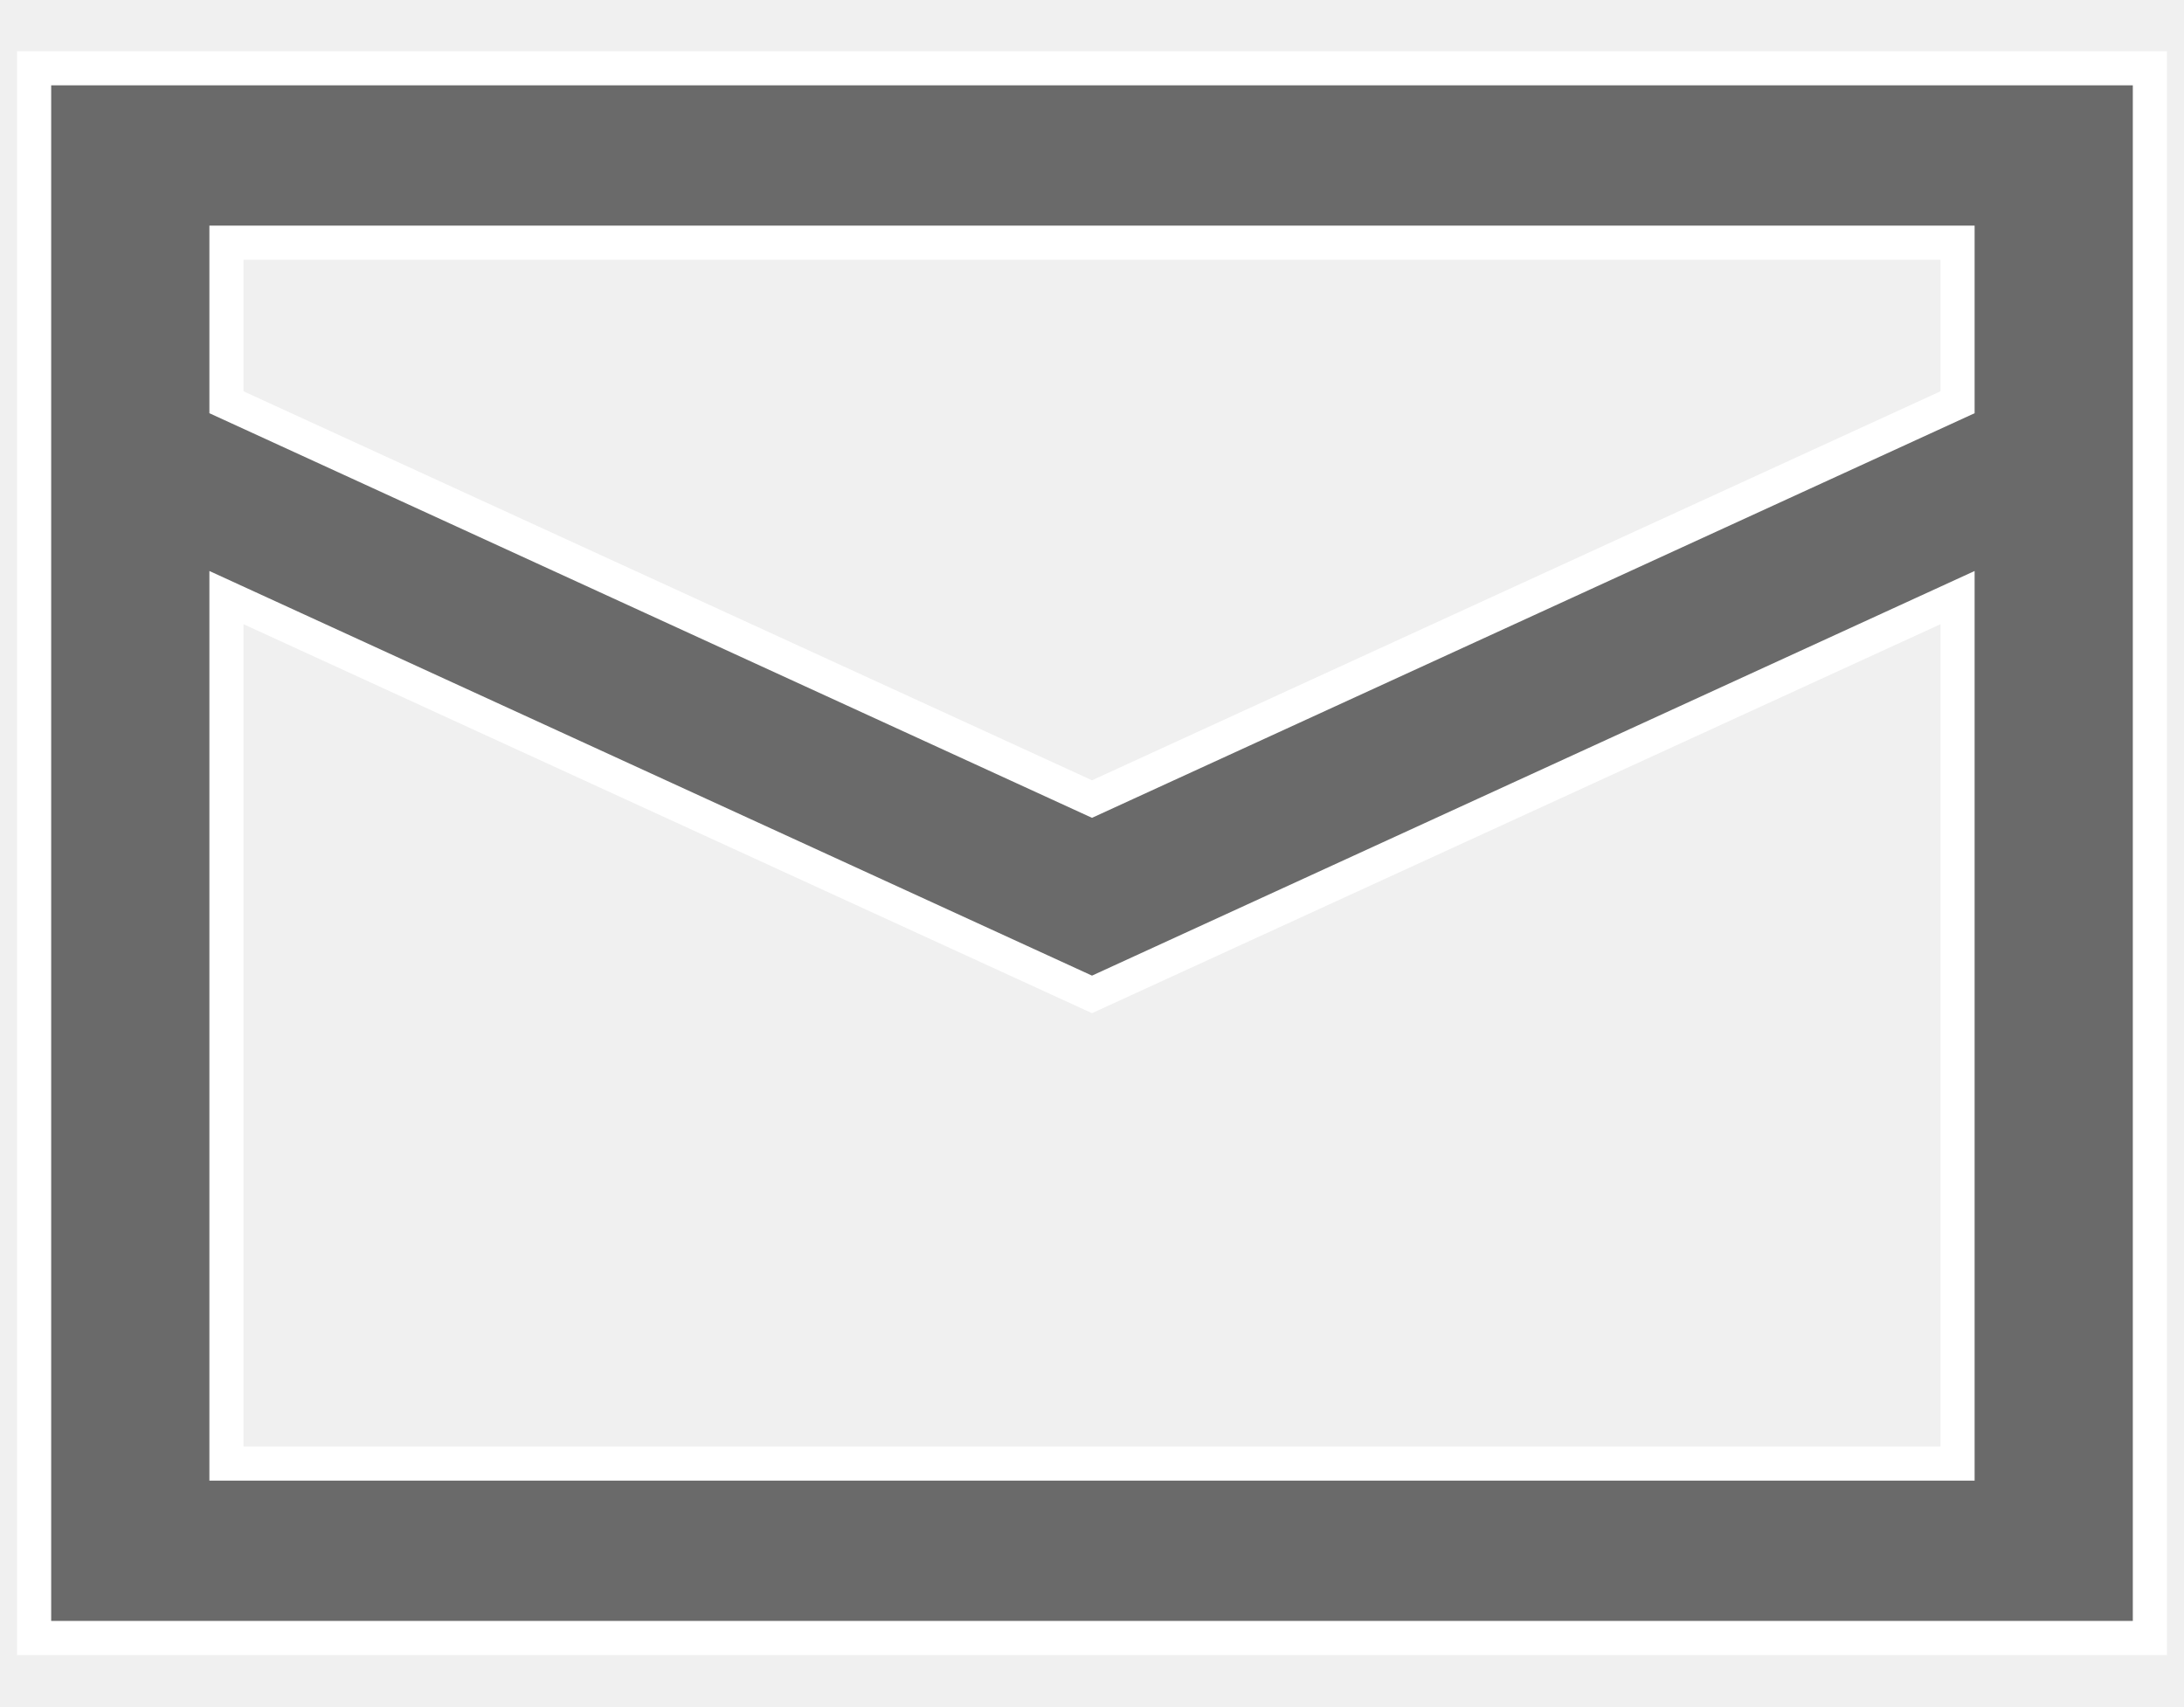
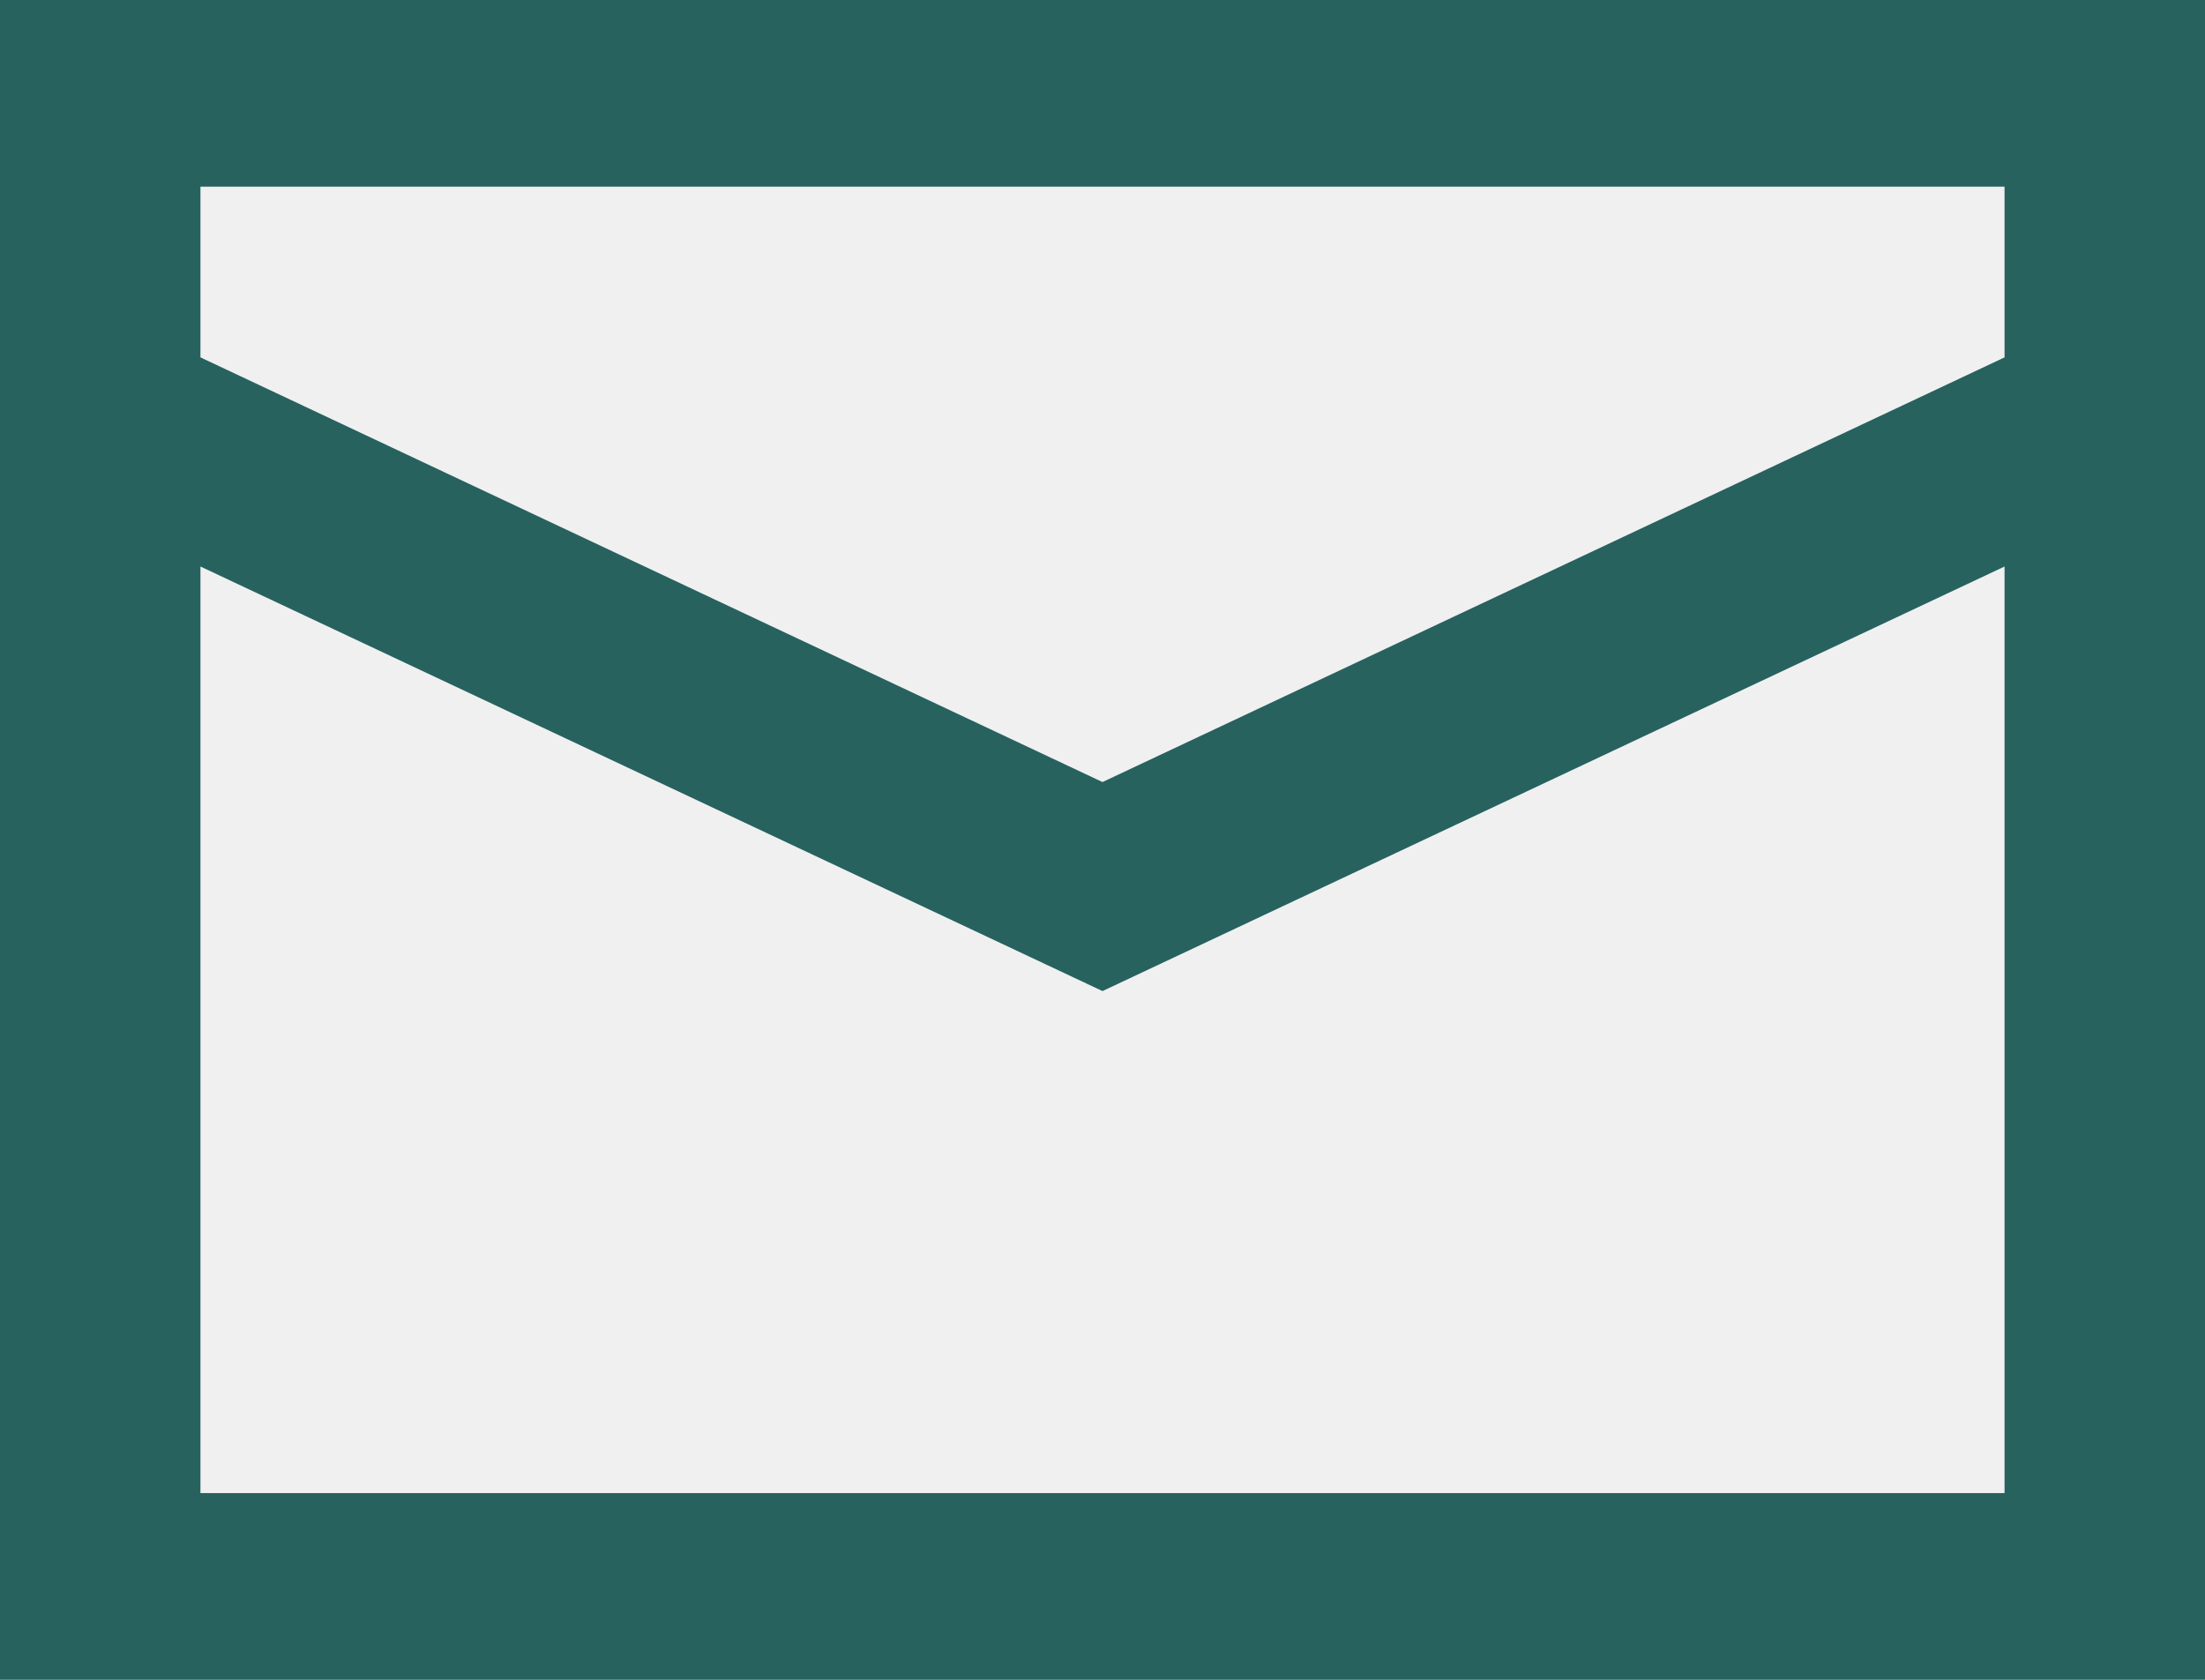
- <svg xmlns="http://www.w3.org/2000/svg" width="32" height="25" viewBox="0 0 32 25" fill="none">
-   <path d="M0.5 1H31.5V24H0.5V1ZM3.318 3.556V5.894L16 11.708L28.682 5.894V3.556H3.318ZM28.682 8.756L16 14.57L3.318 8.756V21.444H28.682V8.756Z" fill="#6A6A6A" stroke="white" stroke-width="0.5" />
+ <svg xmlns="http://www.w3.org/2000/svg" width="21" height="16" viewBox="0 0 21 16" fill="none">
+   <path d="M0 0H21V16H0V0ZM1.909 1.778V3.404L10.5 7.449L19.091 3.404V1.778H1.909ZM19.091 5.396L10.5 9.44L1.909 5.396V14.222H19.091V5.396Z" fill="#27625F" />
</svg>
